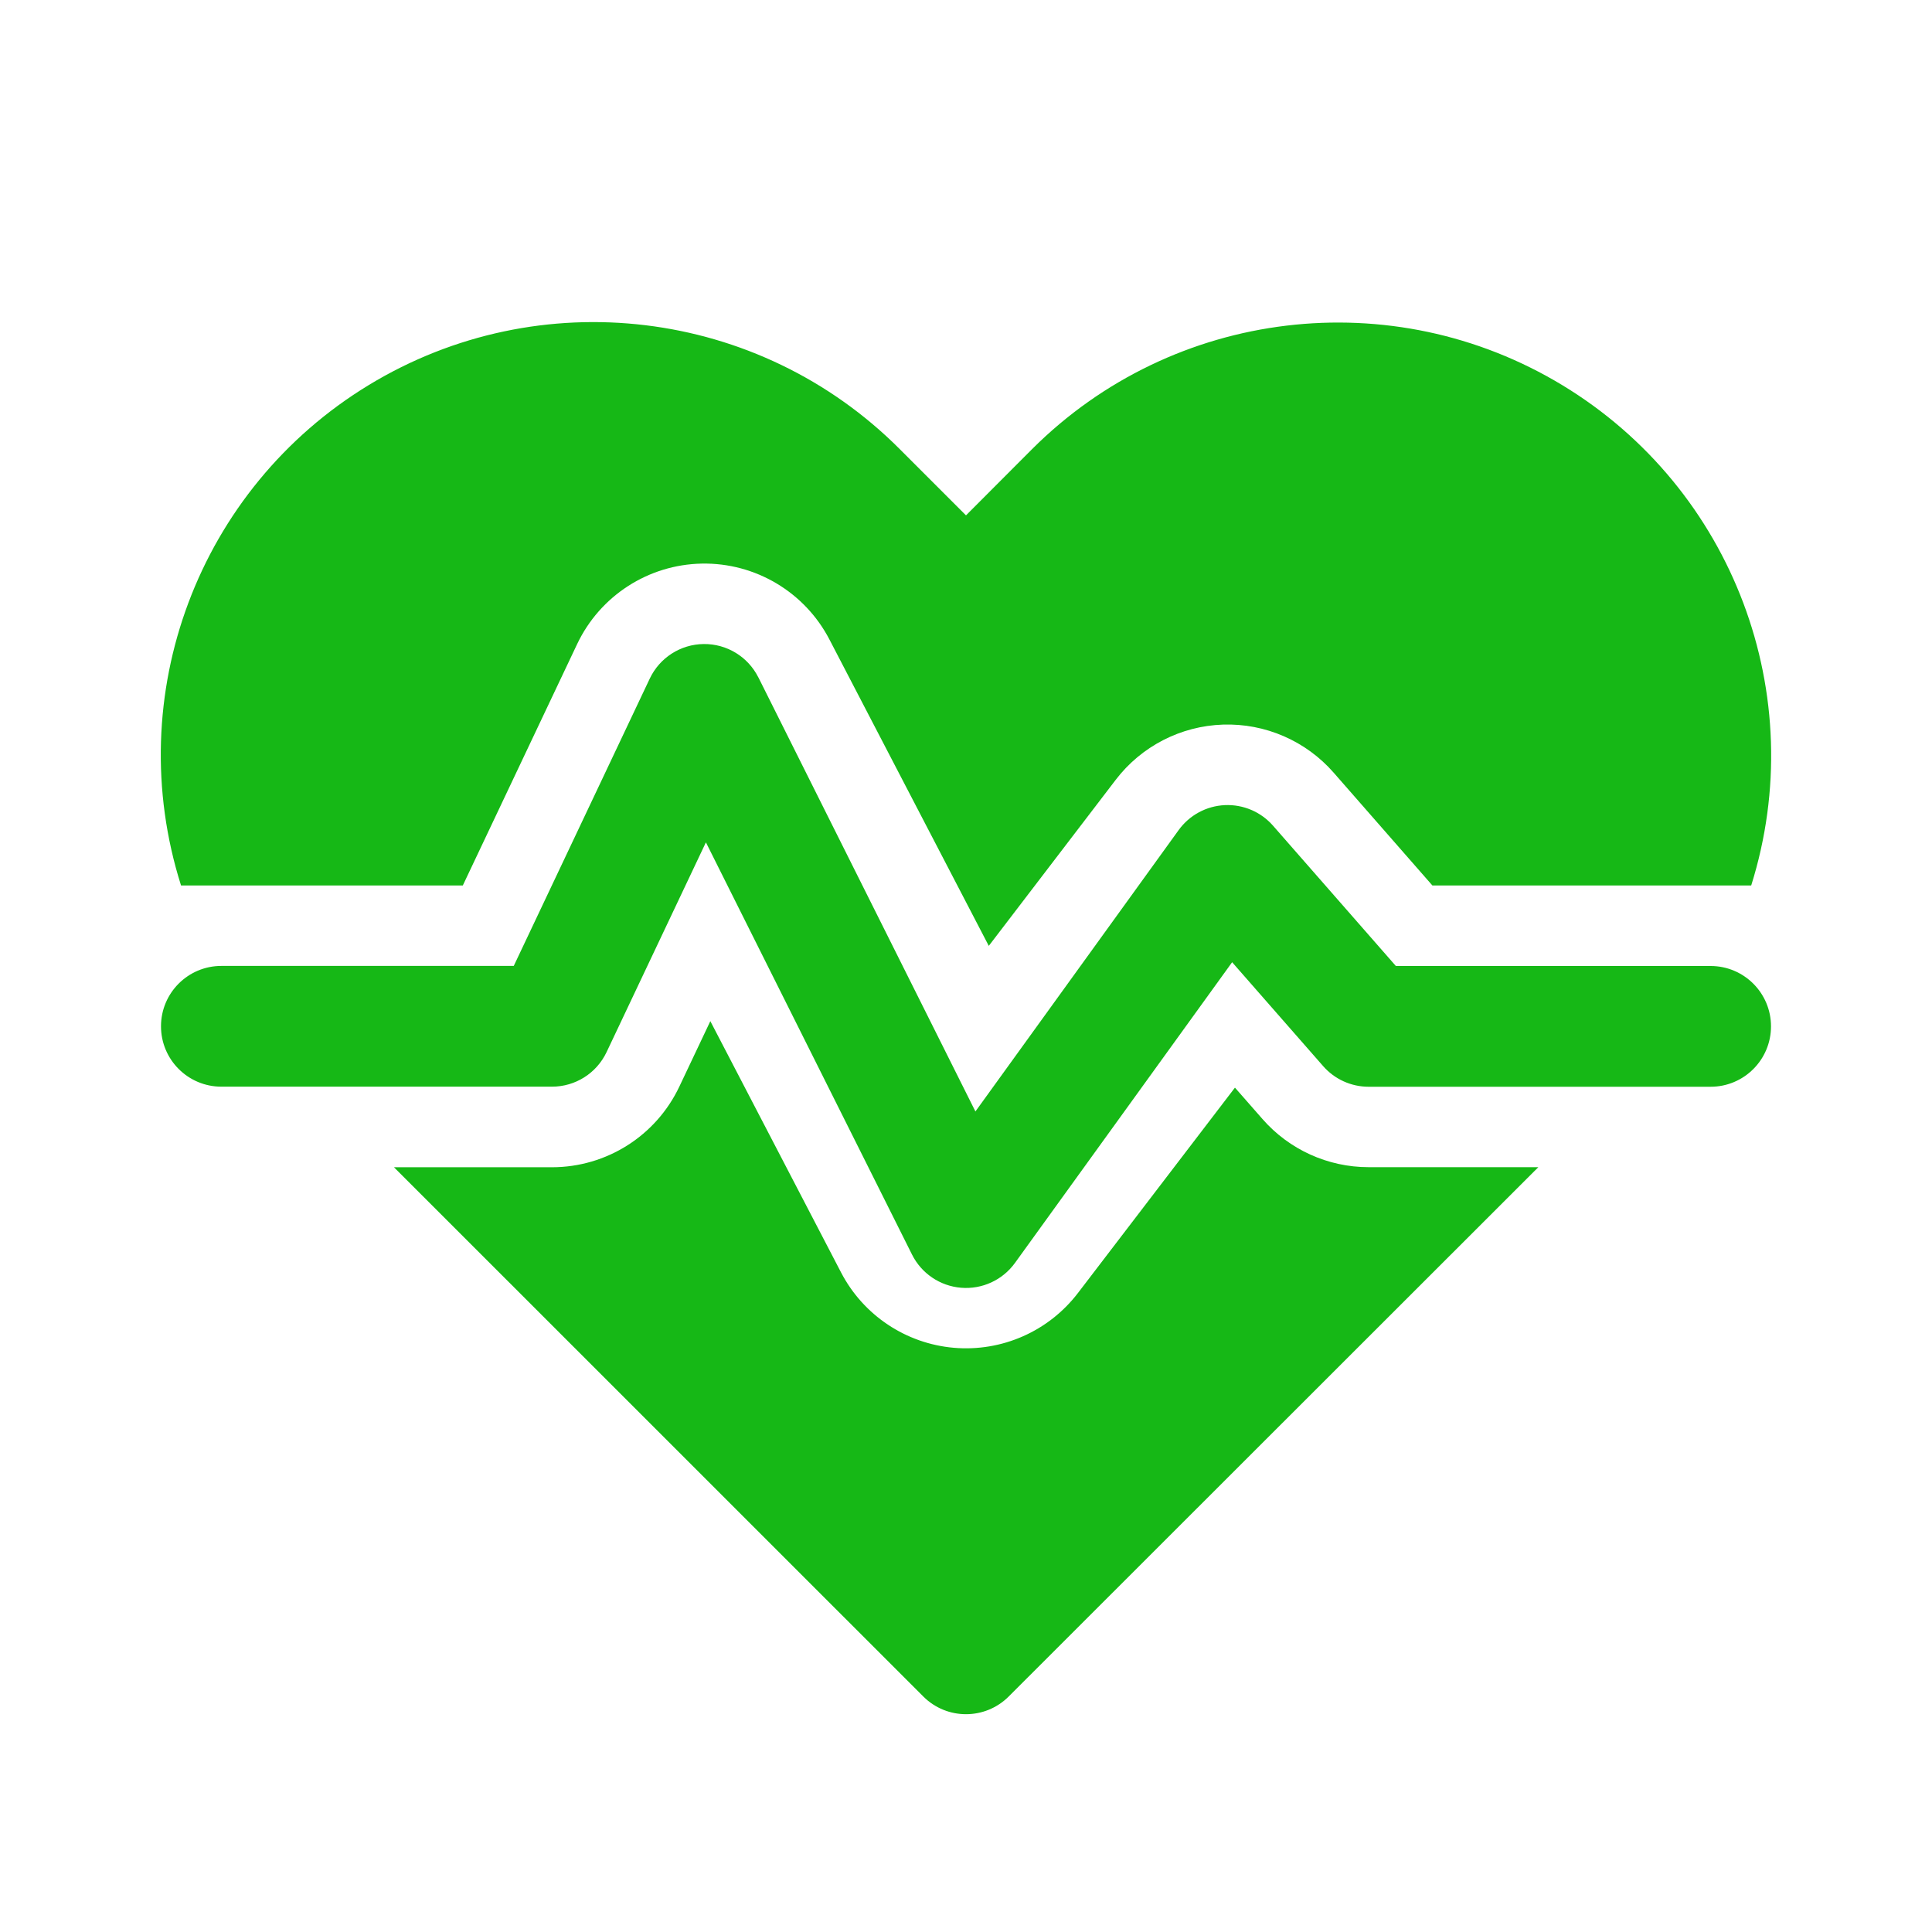
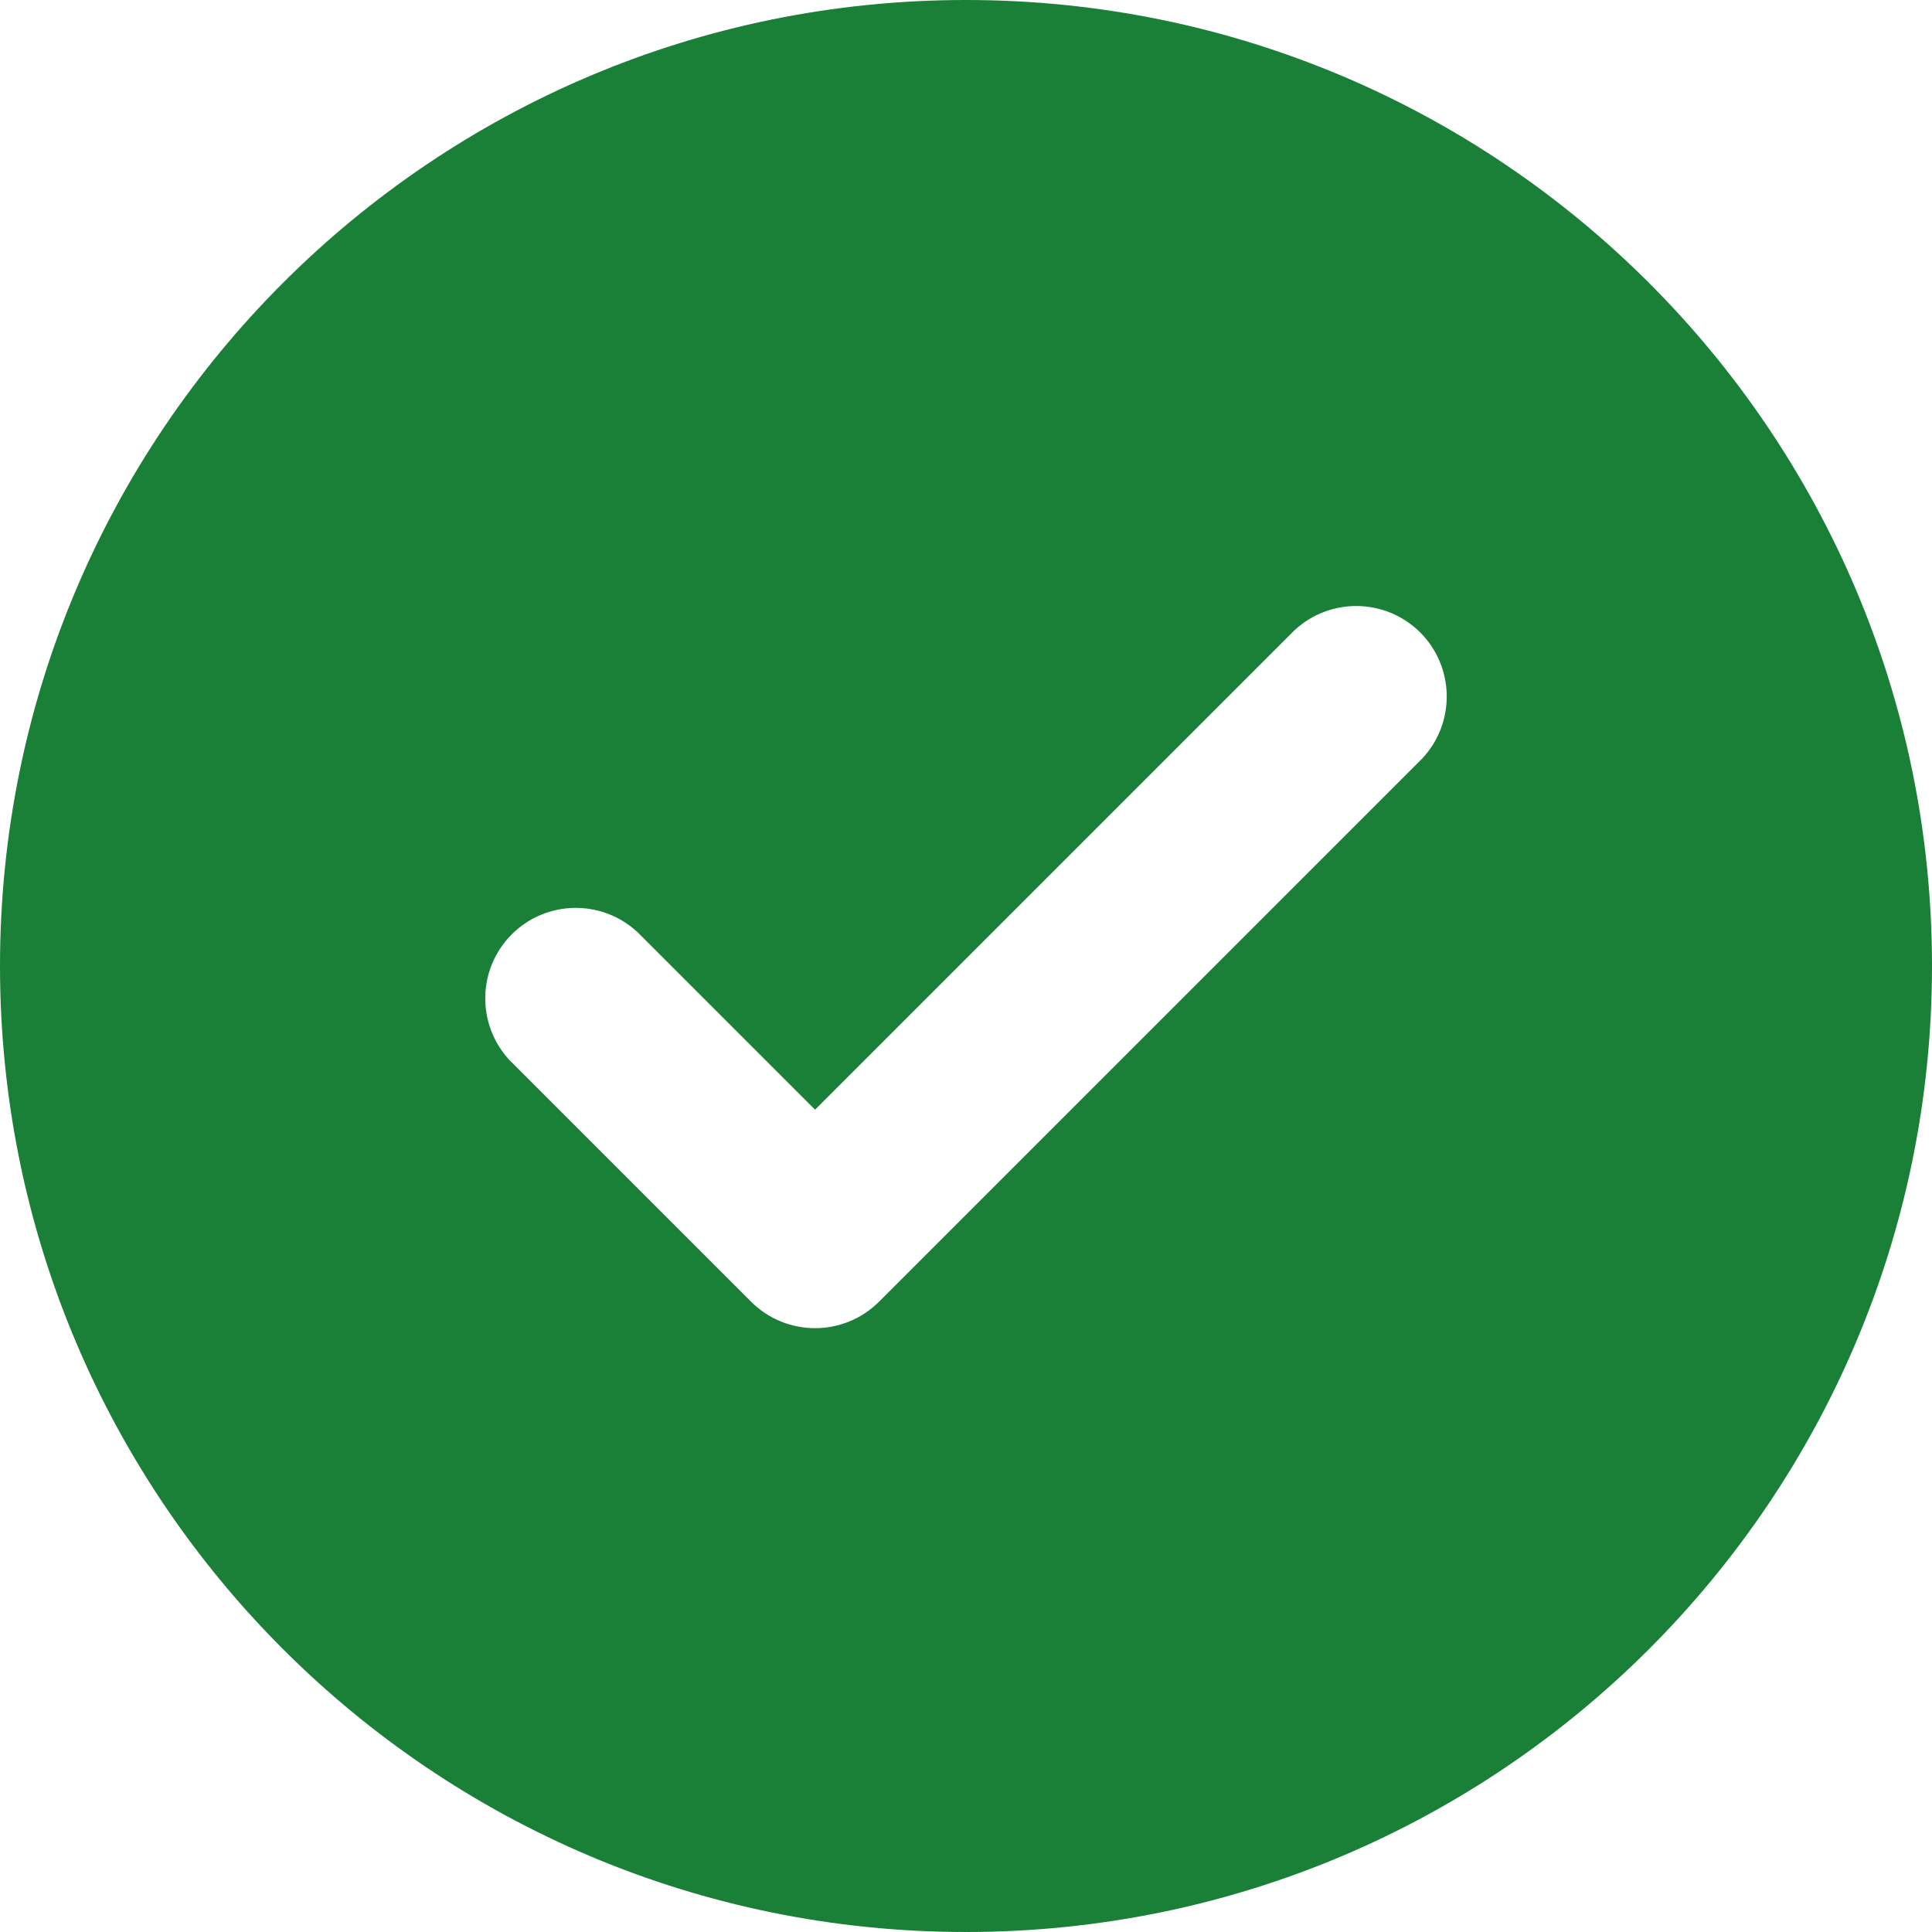
- <svg xmlns="http://www.w3.org/2000/svg" width="16" height="16" fill="none" viewBox="0 0 24 24">
-   <path d="m12.82 5.58-.82.822-.824-.824A5.375 5.375 0 0 0 2.249 11h3.5l1.42-2.998a1.75 1.75 0 0 1 3.134-.059l1.98 3.807 1.577-2.063a1.75 1.75 0 0 1 2.707-.089L17.794 11h3.96a5.38 5.38 0 0 0-8.934-5.42ZM11.47 21.075 4.894 14.5h1.963a1.75 1.75 0 0 0 1.582-1.002l.385-.813 1.624 3.122a1.75 1.75 0 0 0 2.942.256l1.951-2.552.342.39c.332.38.813.598 1.317.598h2.11l-6.58 6.576a.75.75 0 0 1-1.06 0Z" fill="#16b816" />
-   <path d="M9.42 8.414a.75.75 0 0 0-1.348.015l-1.69 3.57H2.75a.75.75 0 0 0 0 1.5h4.107a.75.75 0 0 0 .678-.429l1.234-2.606 2.56 5.12a.75.75 0 0 0 1.279.105l2.698-3.736 1.13 1.29A.75.75 0 0 0 17 13.5h4.25a.75.75 0 0 0 0-1.5h-3.91l-1.526-1.743a.75.75 0 0 0-1.172.054l-2.525 3.496-2.696-5.392Z" fill="#16b816" />
+ <svg xmlns="http://www.w3.org/2000/svg" width="16" height="16" style="margin-top: 2px" viewBox="0 0 16 16" fill="#1a7f37">
+   <path d="M8 16A8 8 0 1 1 8 0a8 8 0 0 1 0 16Zm3.78-9.72a.751.751 0 0 0-.018-1.042.751.751 0 0 0-1.042-.018L6.75 9.19 5.28 7.72a.751.751 0 0 0-1.042.018.751.751 0 0 0-.018 1.042l2 2a.75.75 0 0 0 1.06 0Z" />
</svg>
